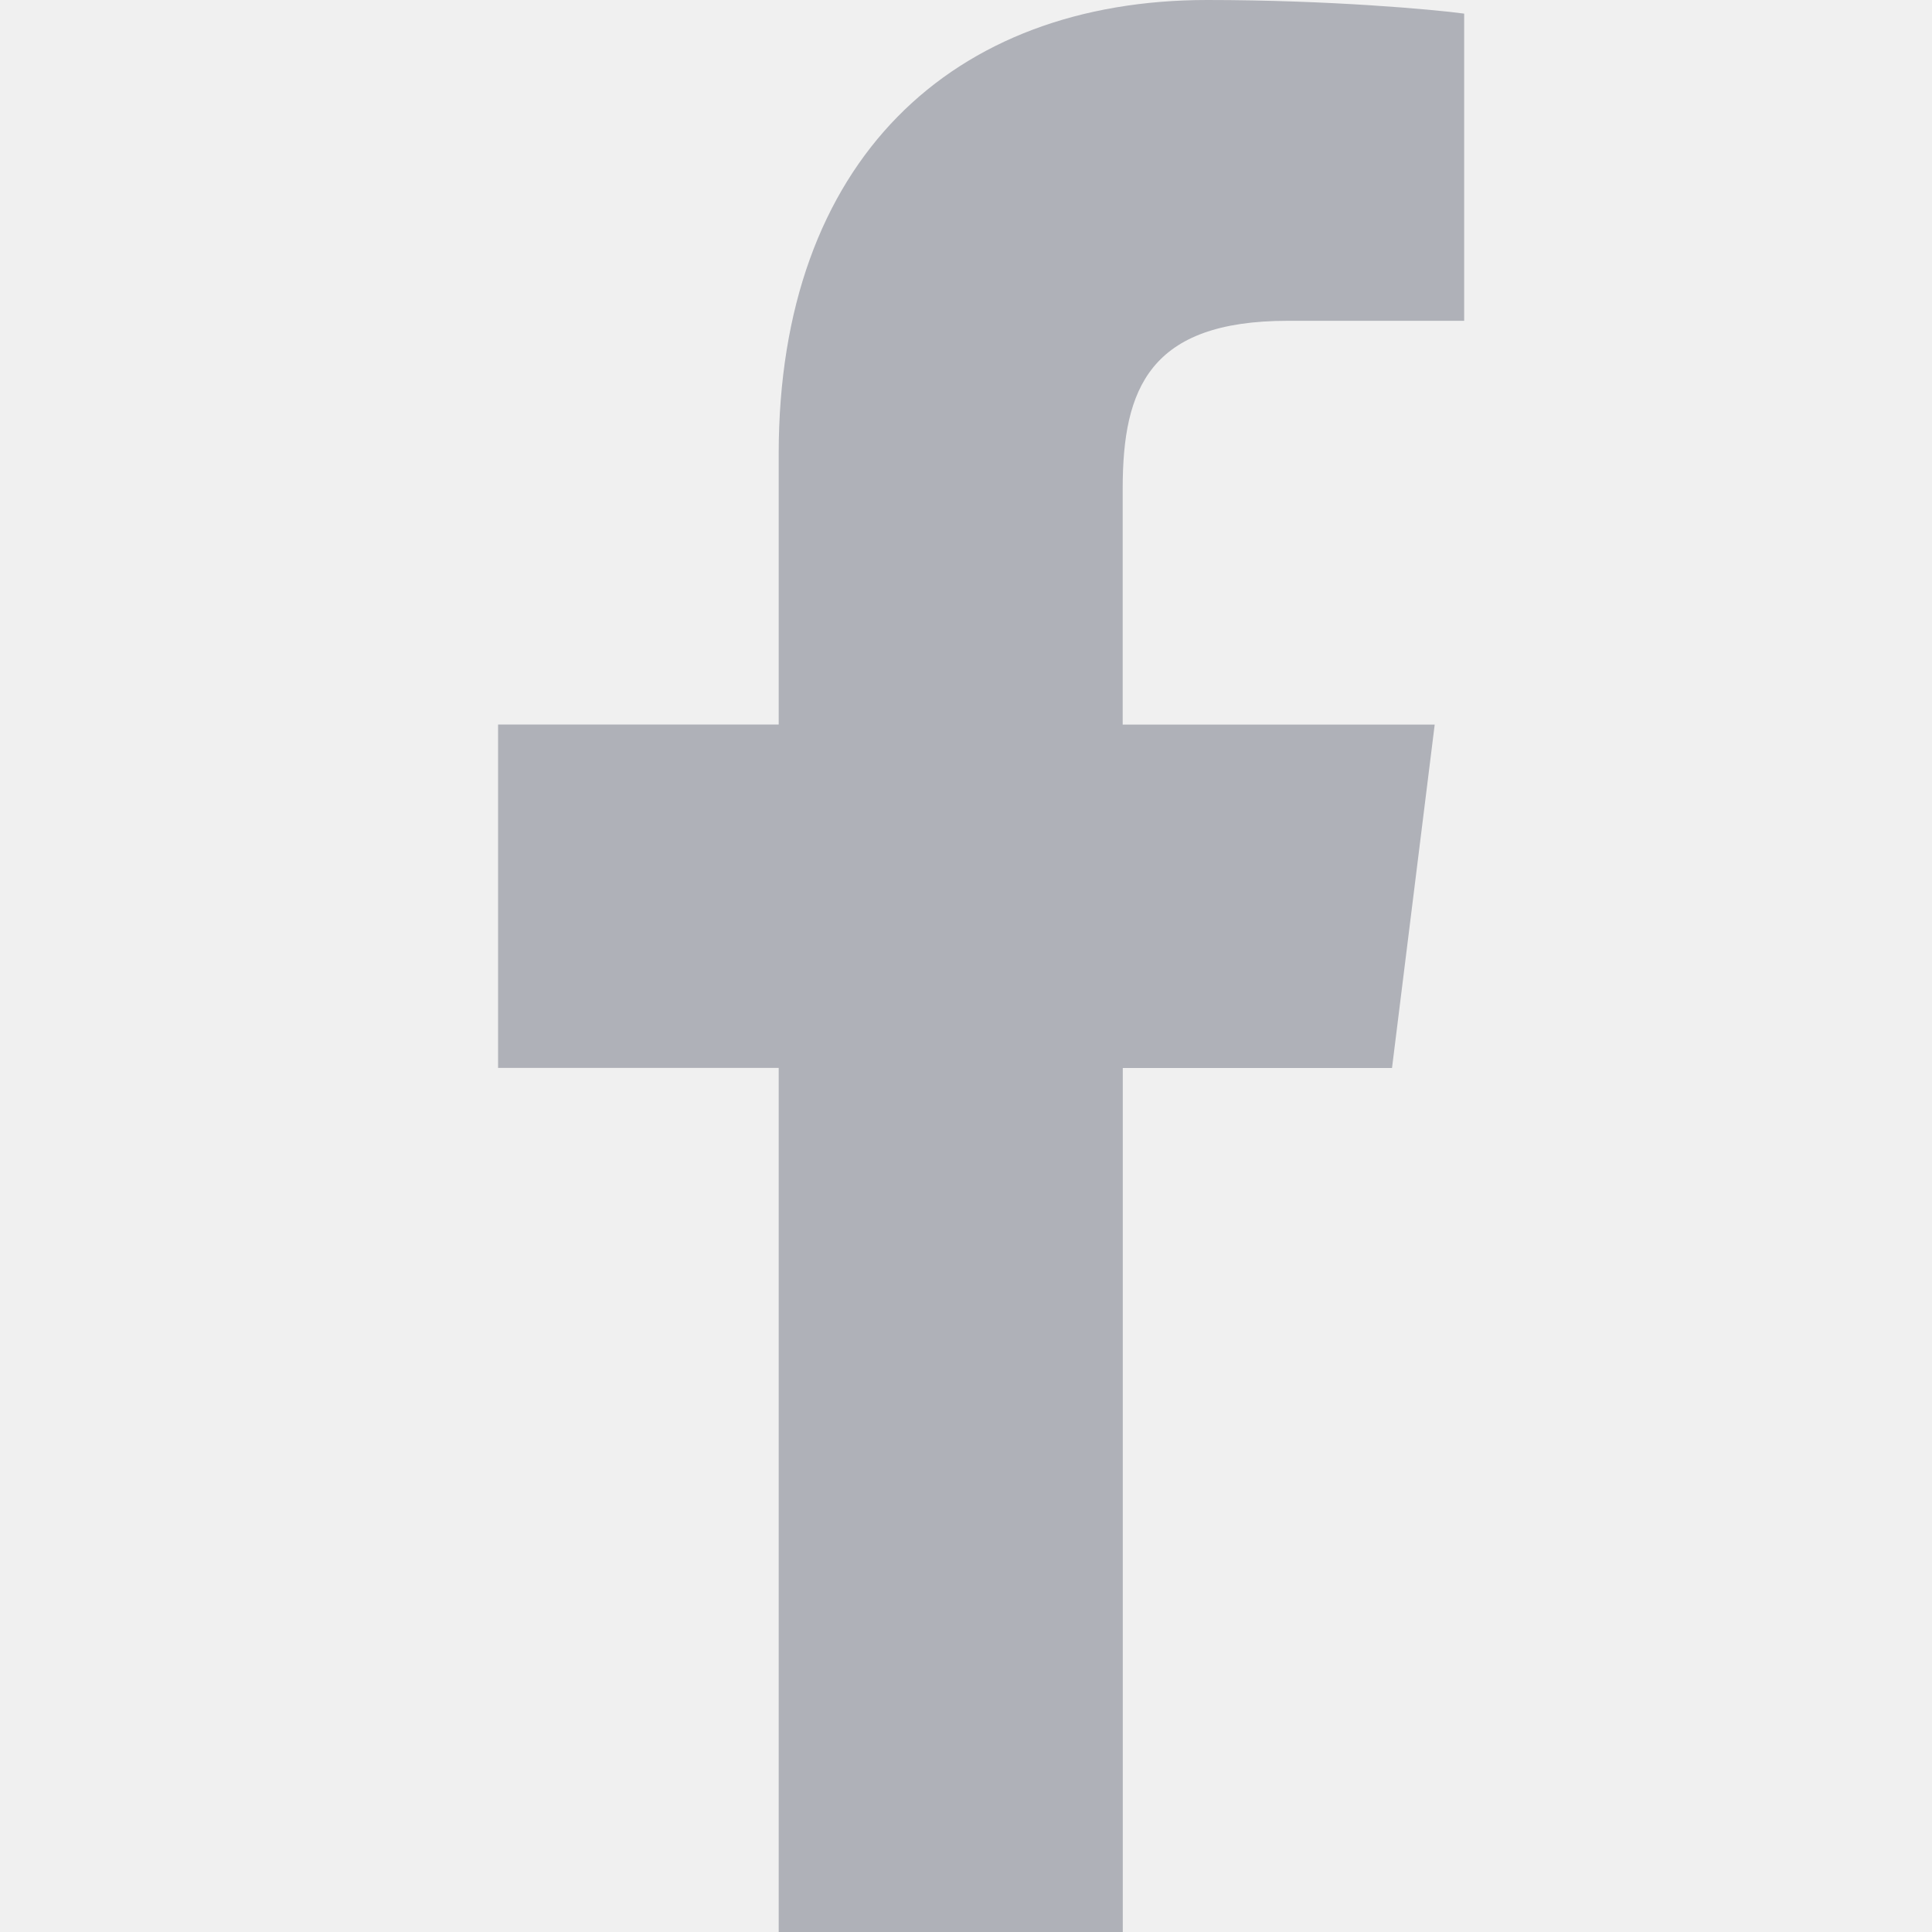
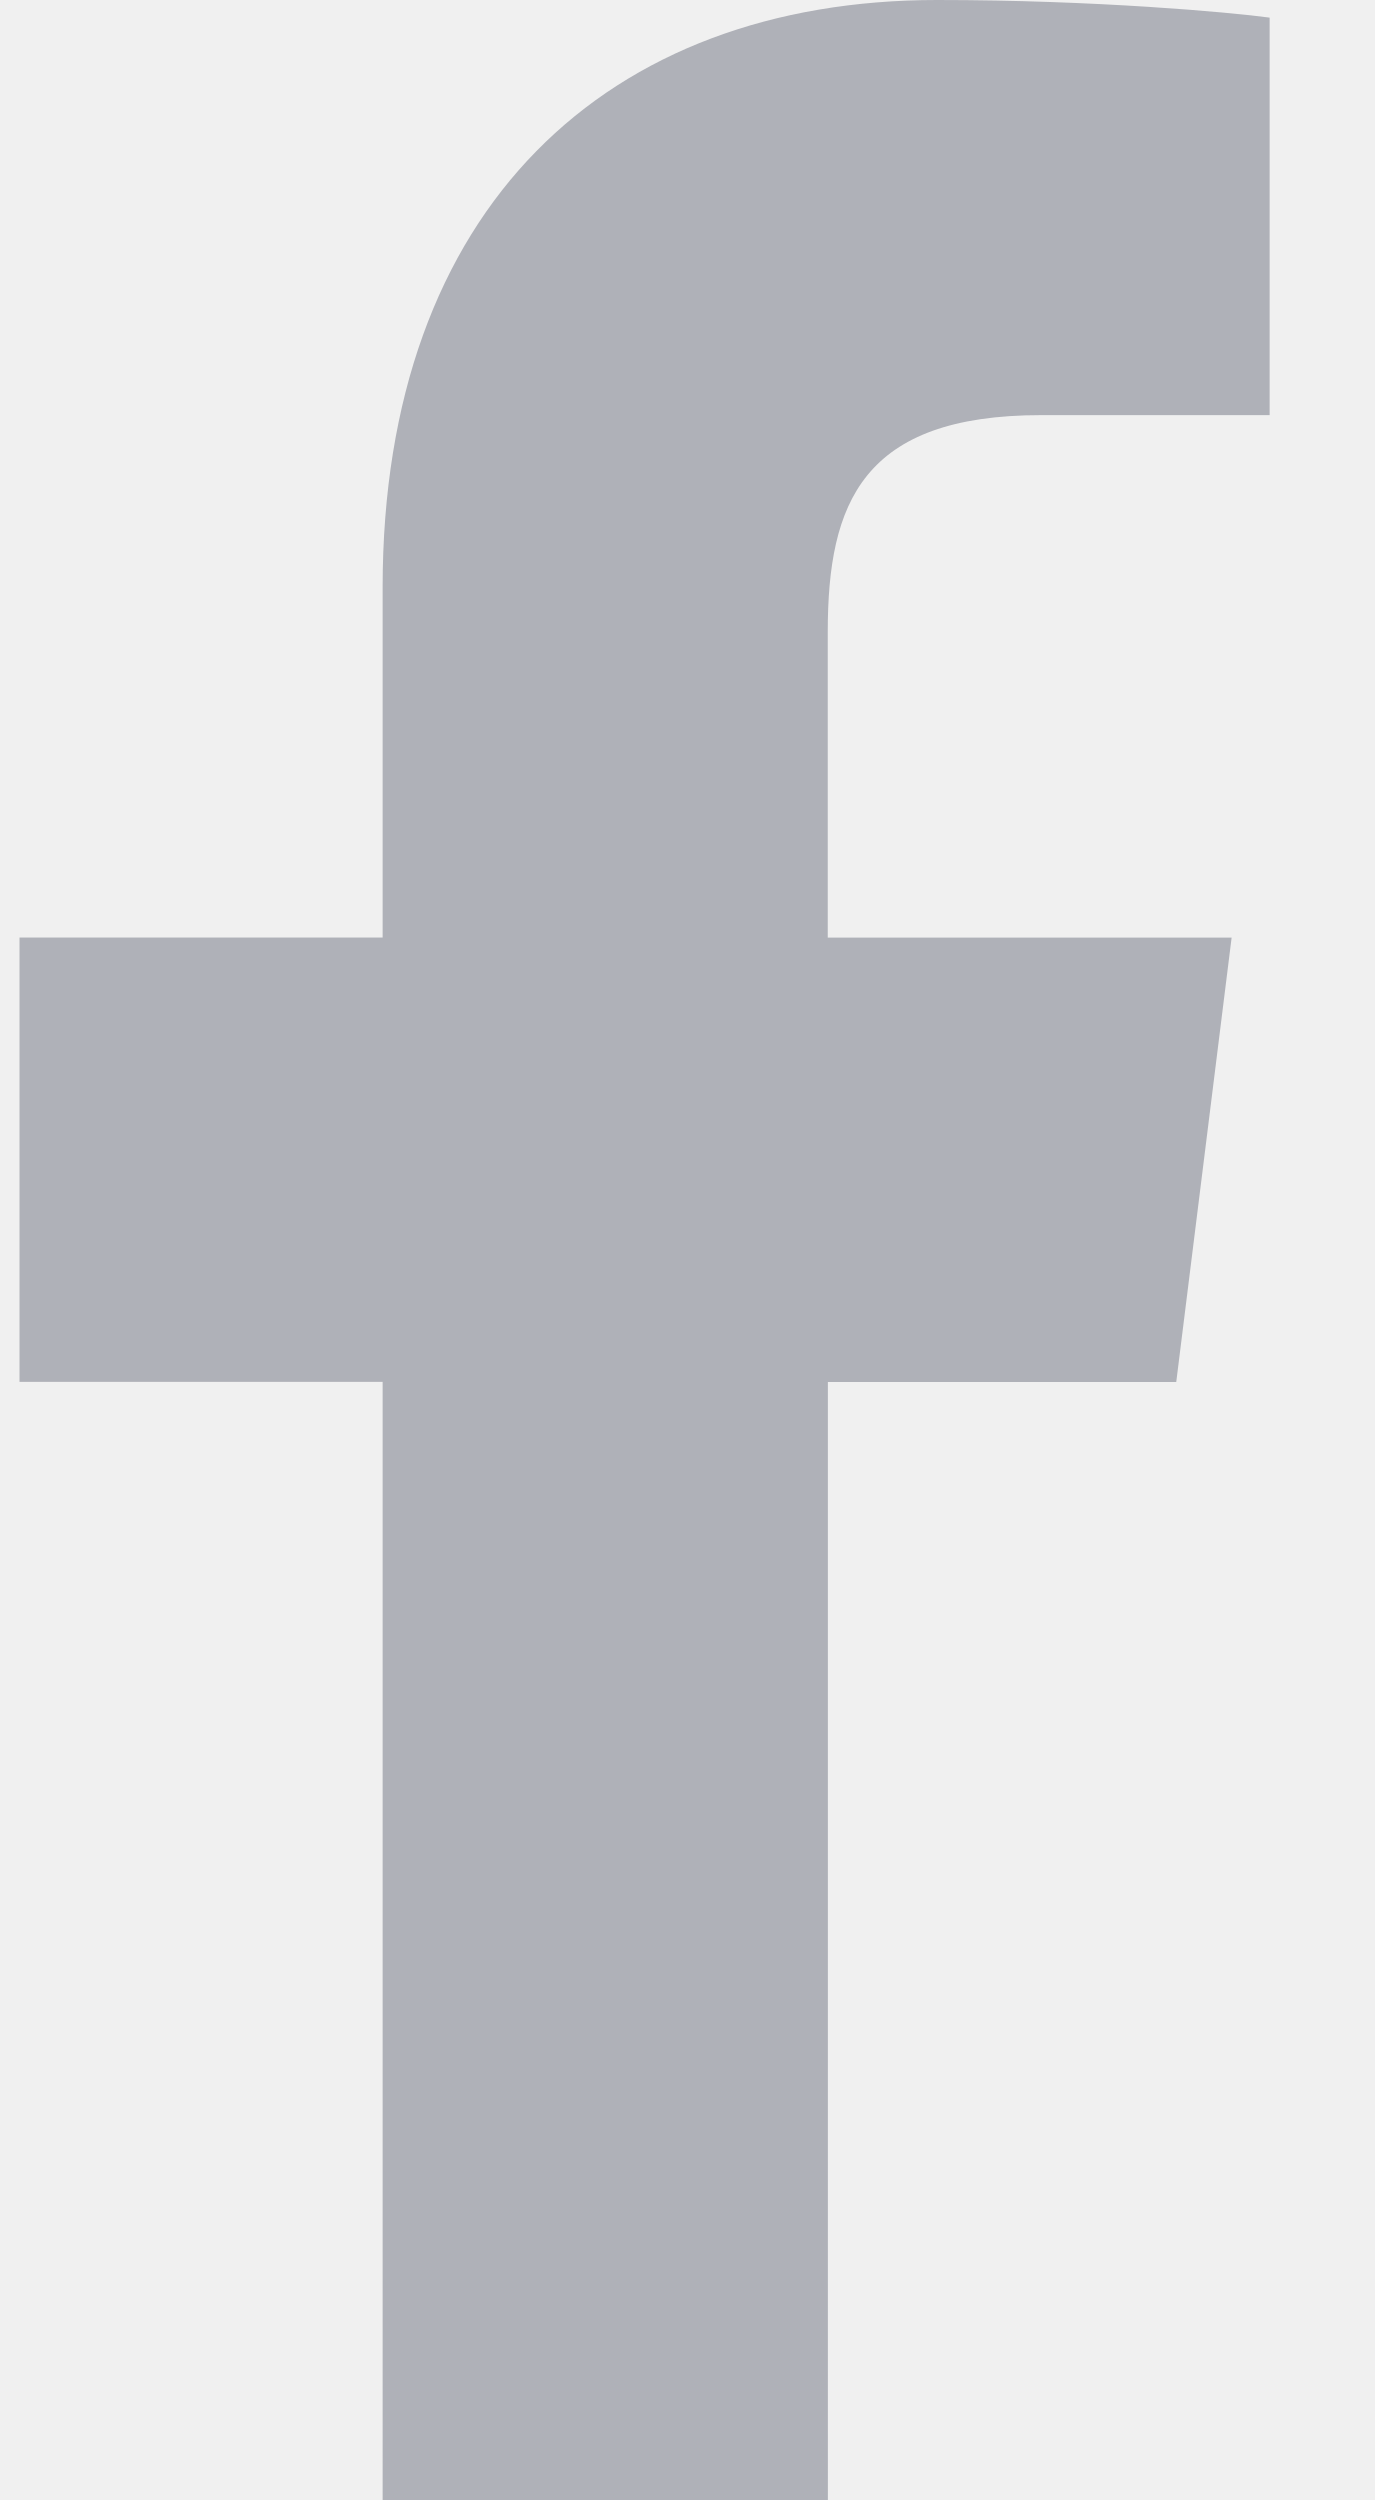
- <svg xmlns="http://www.w3.org/2000/svg" width="20" height="20" viewBox="0 0 20 20" fill="none">
-   <g clip-path="url(#clip0_1_682)">
-     <path d="M13.331 3.321H15.157V0.141C14.842 0.098 13.758 0 12.497 0C9.864 0 8.061 1.656 8.061 4.699V7.5H5.156V11.055H8.061V20H11.623V11.056H14.41L14.852 7.501H11.622V5.052C11.623 4.024 11.899 3.321 13.331 3.321Z" fill="#AFB1B8" />
-   </g>
-   <defs>
-     <clipPath id="clip0_1_682">
-       <rect width="20" height="20" fill="white" />
-     </clipPath>
-   </defs>
+ <svg xmlns="http://www.w3.org/2000/svg" width="11" height="20" viewBox="0 0 11 20" fill="none">
+   <path d="M8.331 3.321H10.157V0.141C9.842 0.098 8.758 0 7.497 0C4.864 0 3.061 1.656 3.061 4.699V7.5H0.156V11.055H3.061V20H6.623V11.056H9.41L9.853 7.501H6.622V5.052C6.623 4.024 6.899 3.321 8.331 3.321Z" fill="#AFB1B8" />
</svg>
